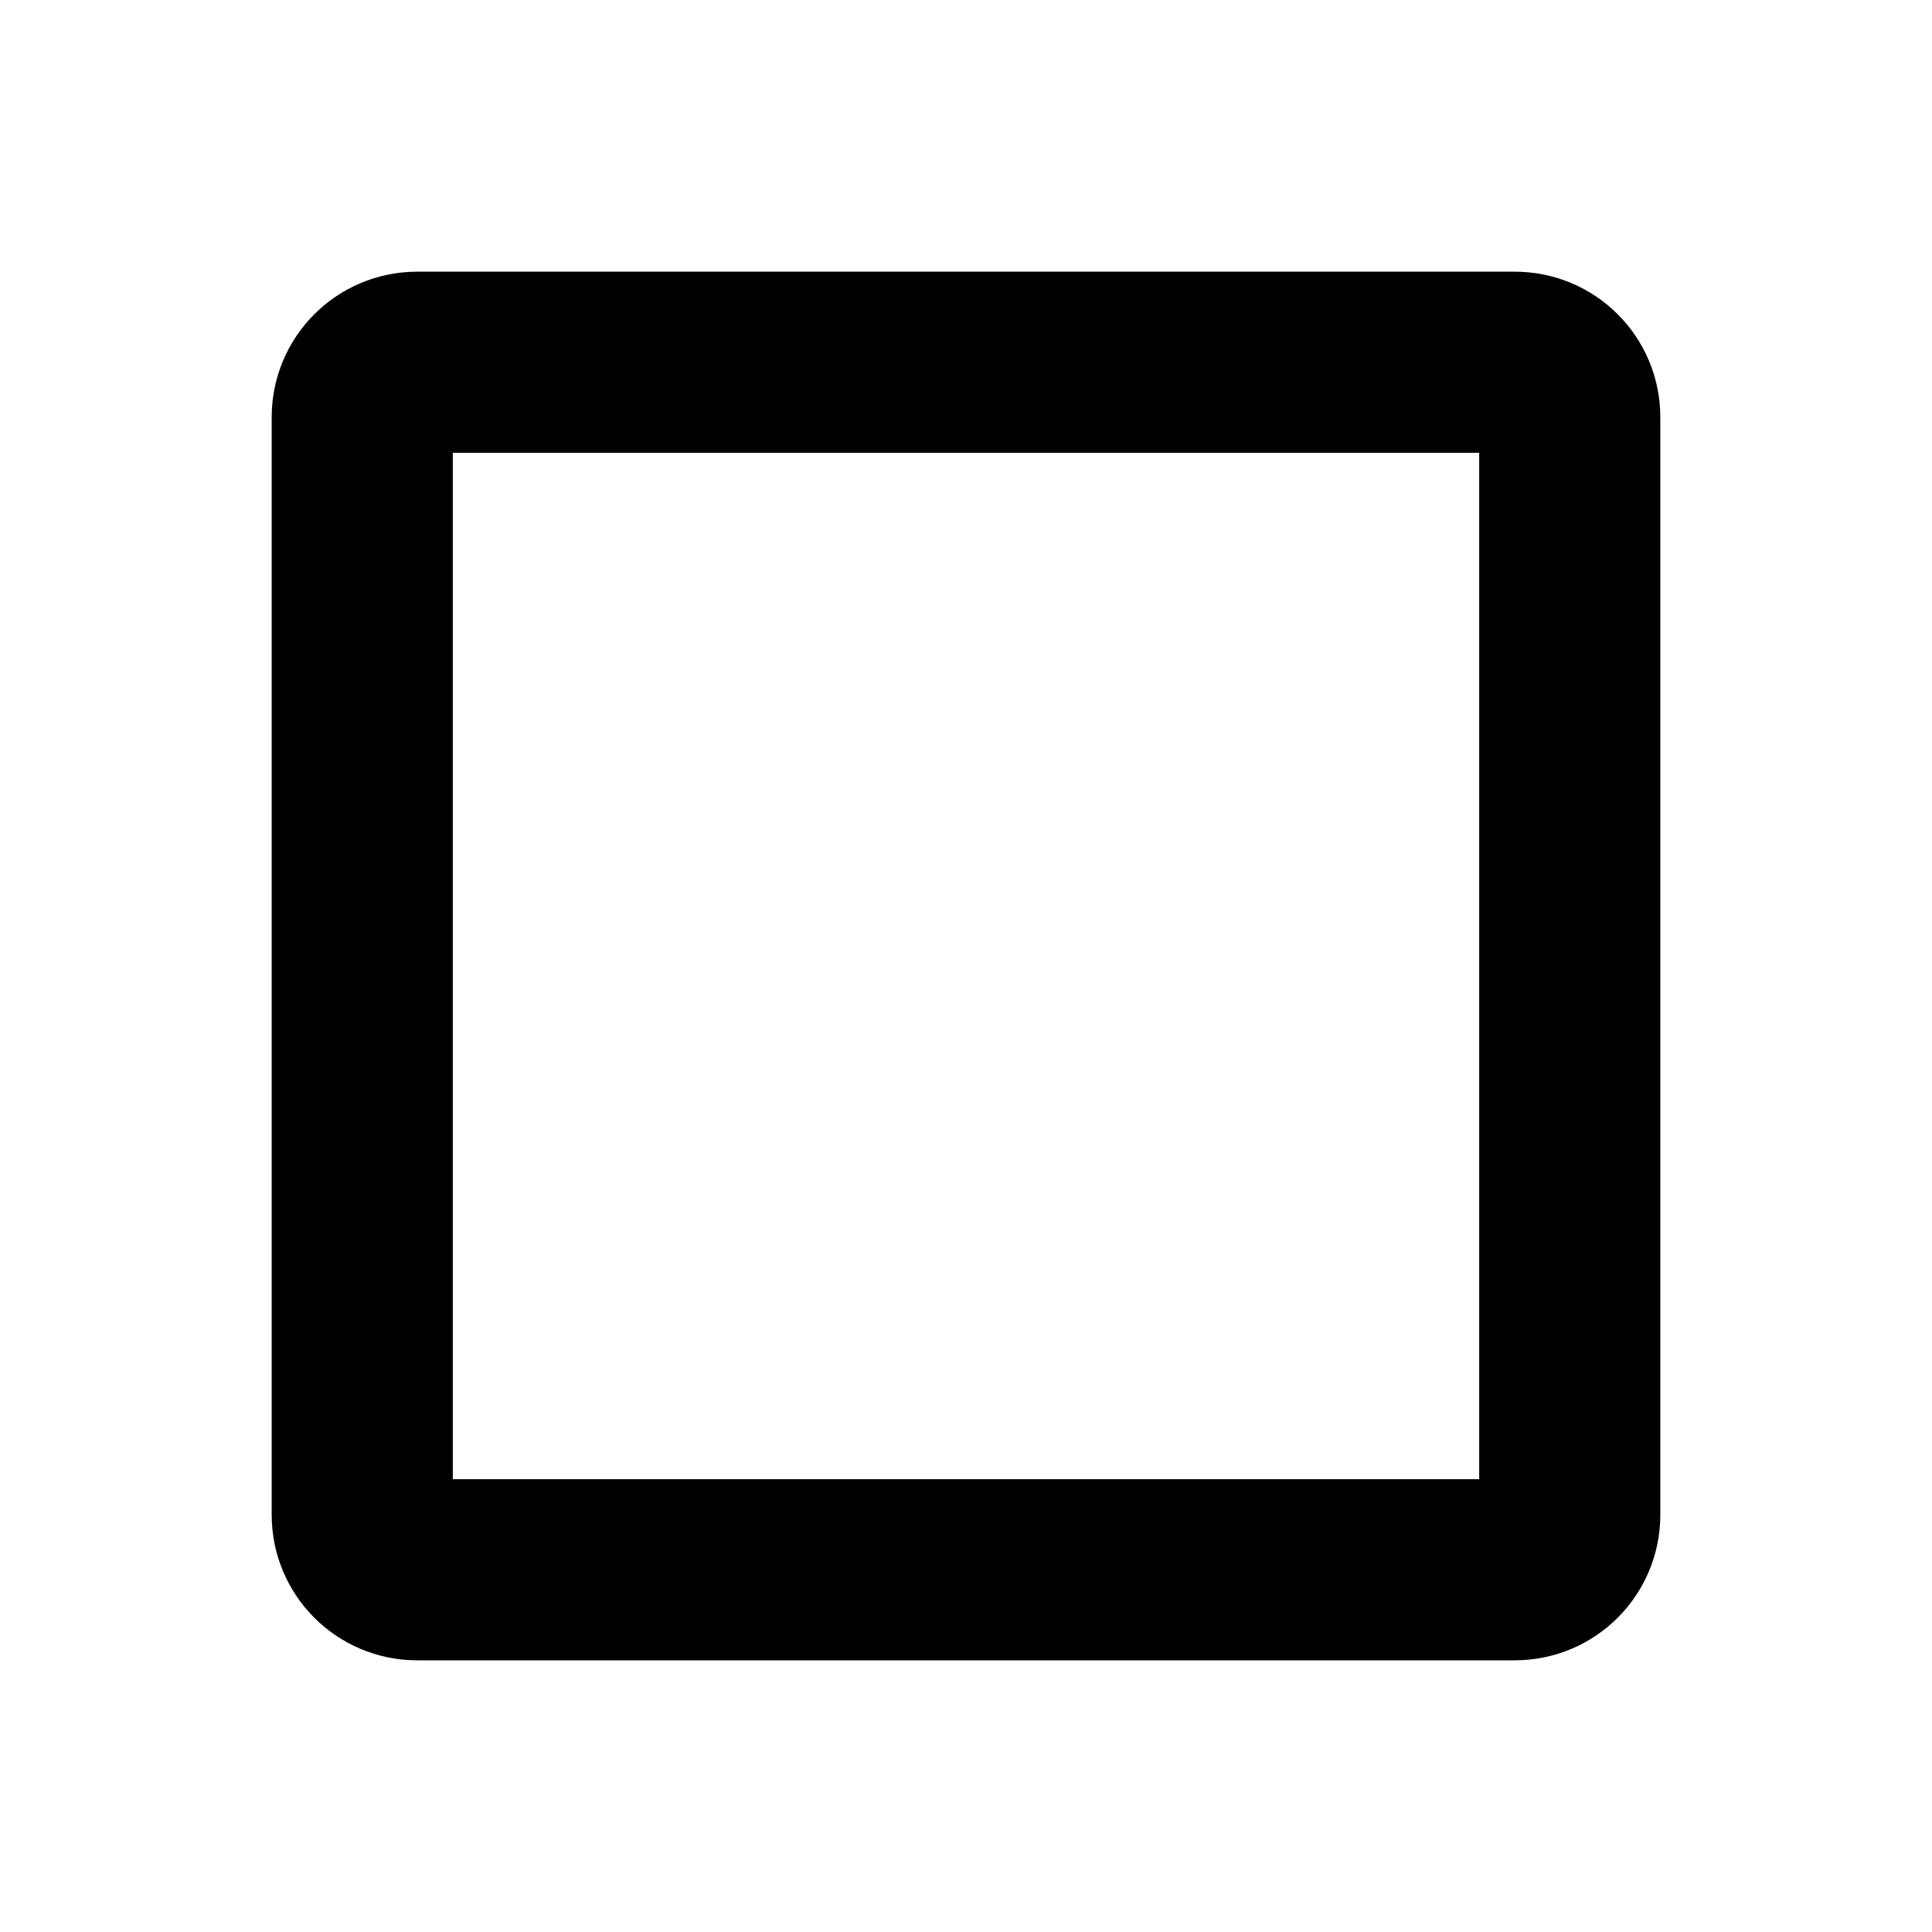
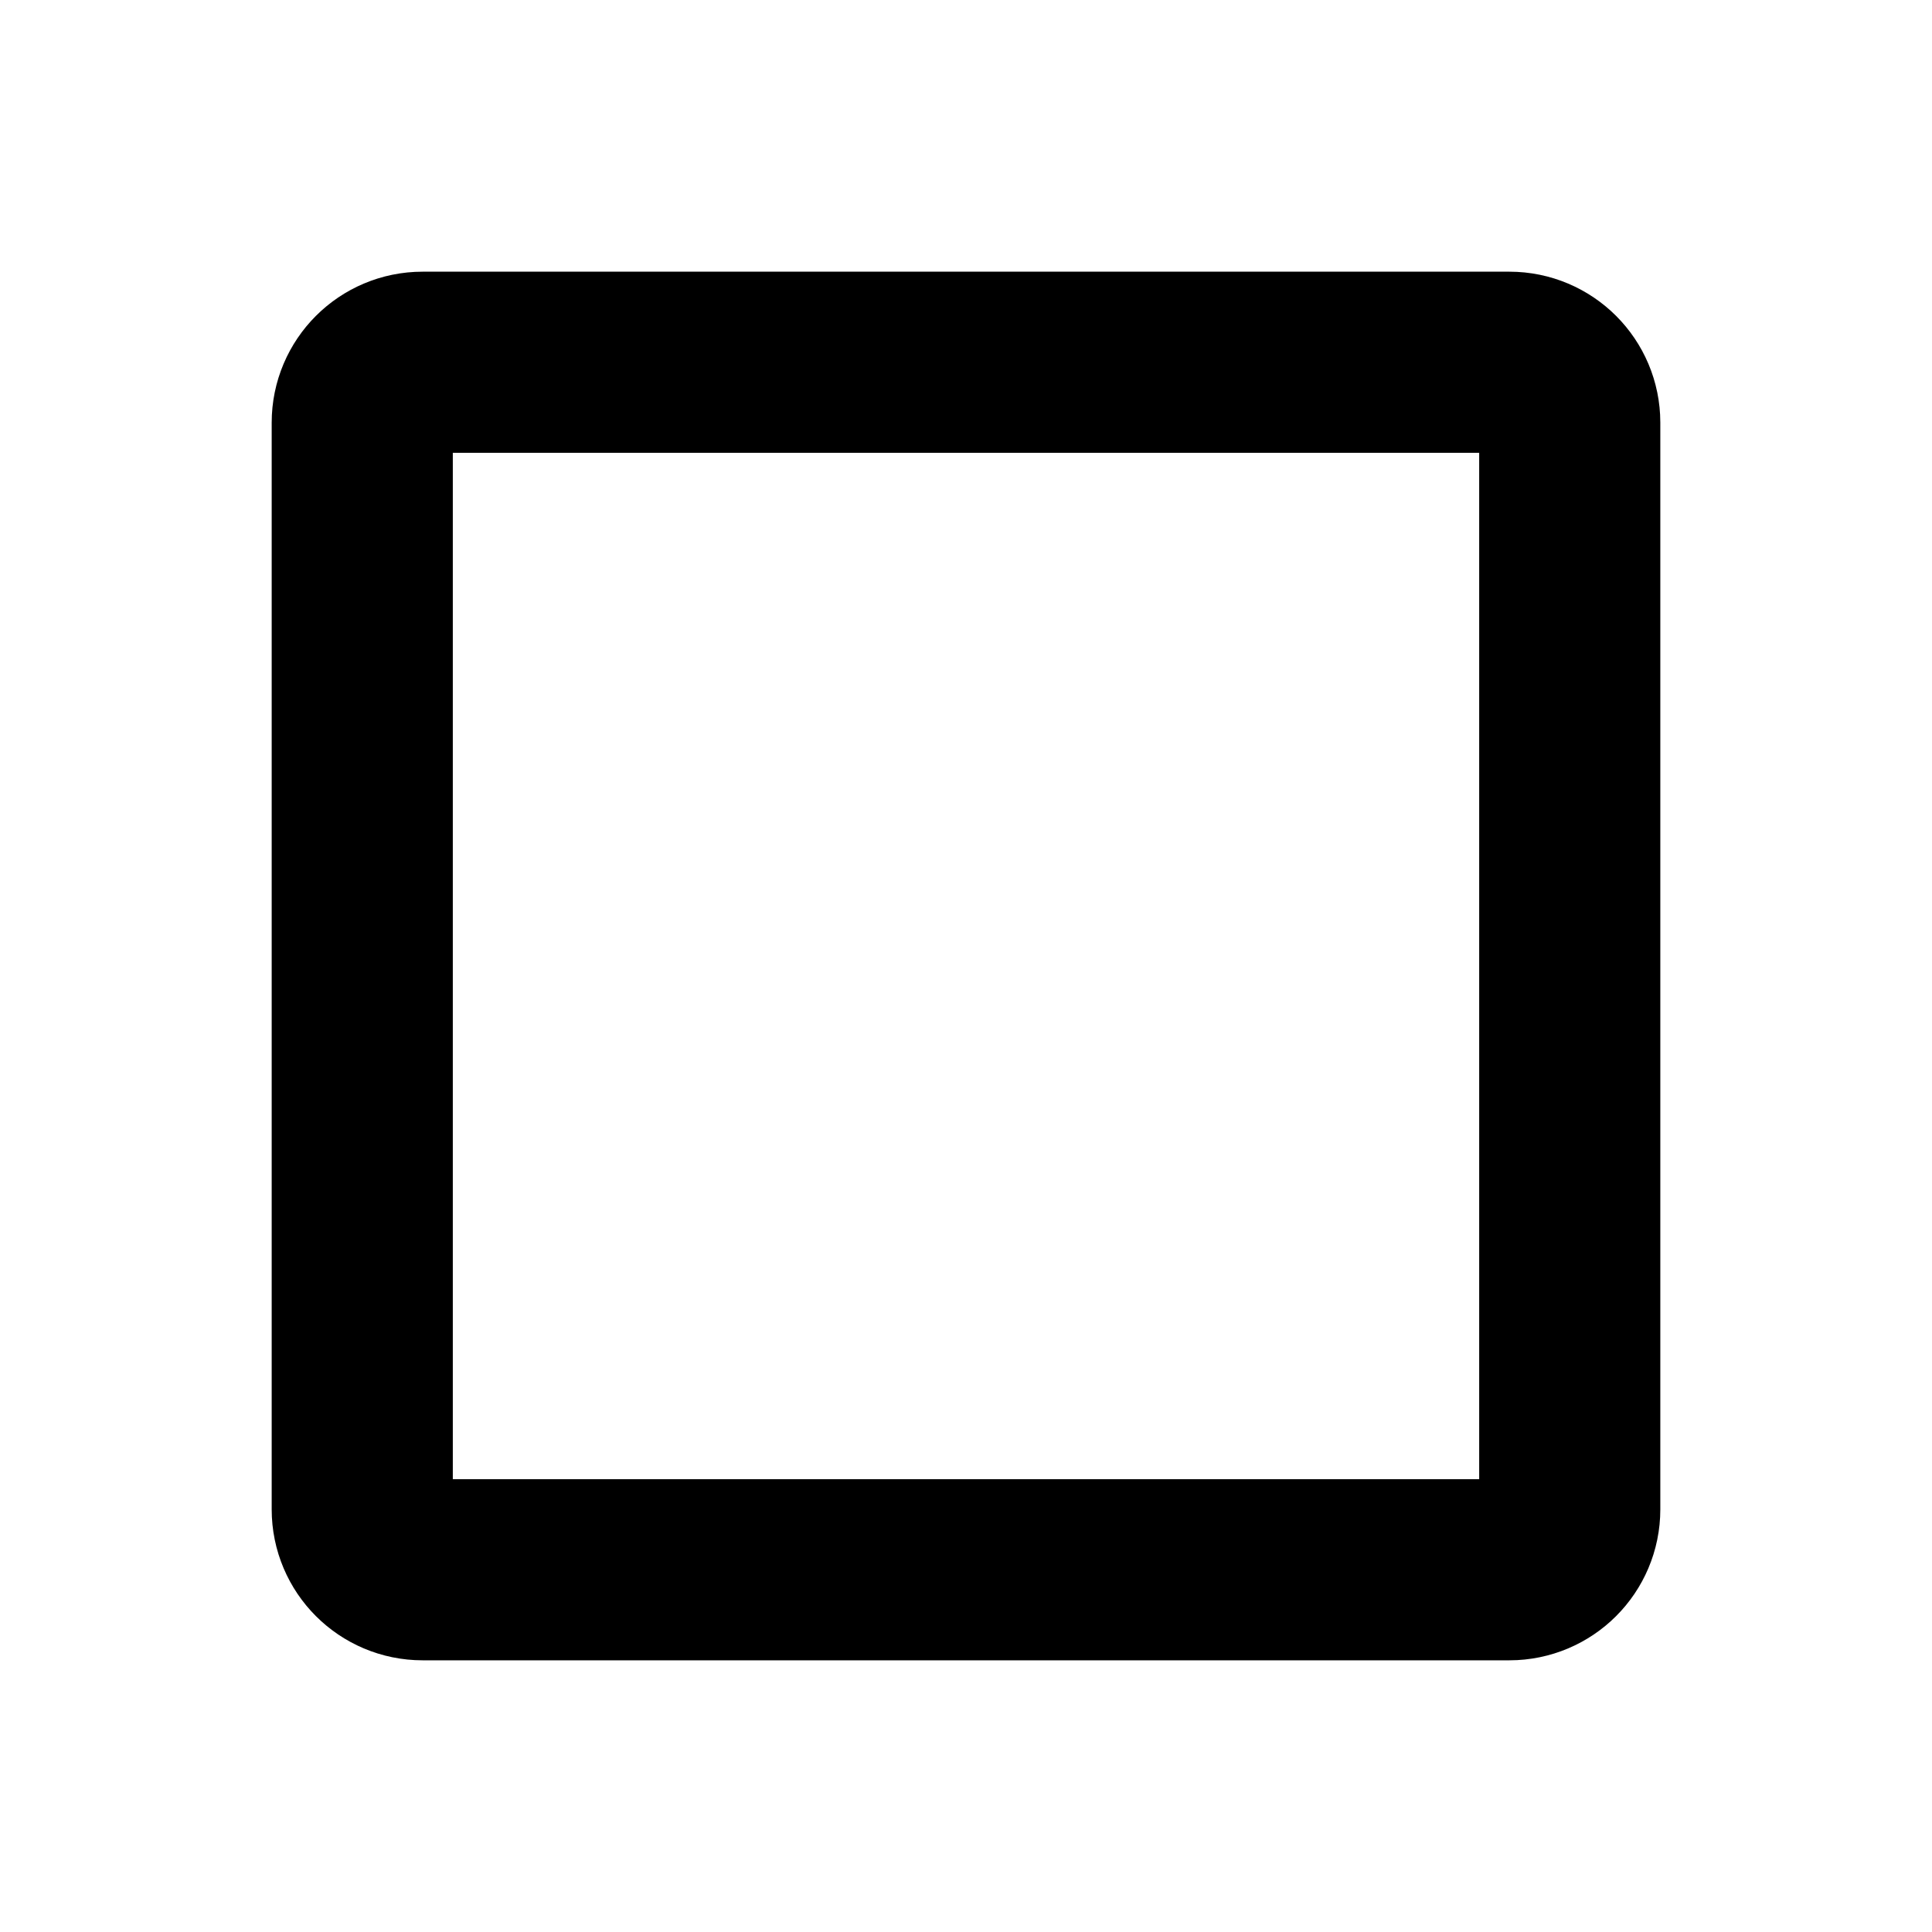
<svg xmlns="http://www.w3.org/2000/svg" viewBox="0 0 256 256">
  <rect width="256" height="256" fill="none" />
-   <rect x="48" y="48" width="160" height="160" rx="7.27" fill="none" stroke="currentColor" stroke-linecap="round" stroke-linejoin="round" stroke-width="24" />
+   <rect x="48" y="48" width="160" height="160" rx="8" fill="none" stroke="currentColor" stroke-linecap="round" stroke-linejoin="round" stroke-width="24" />
</svg>
